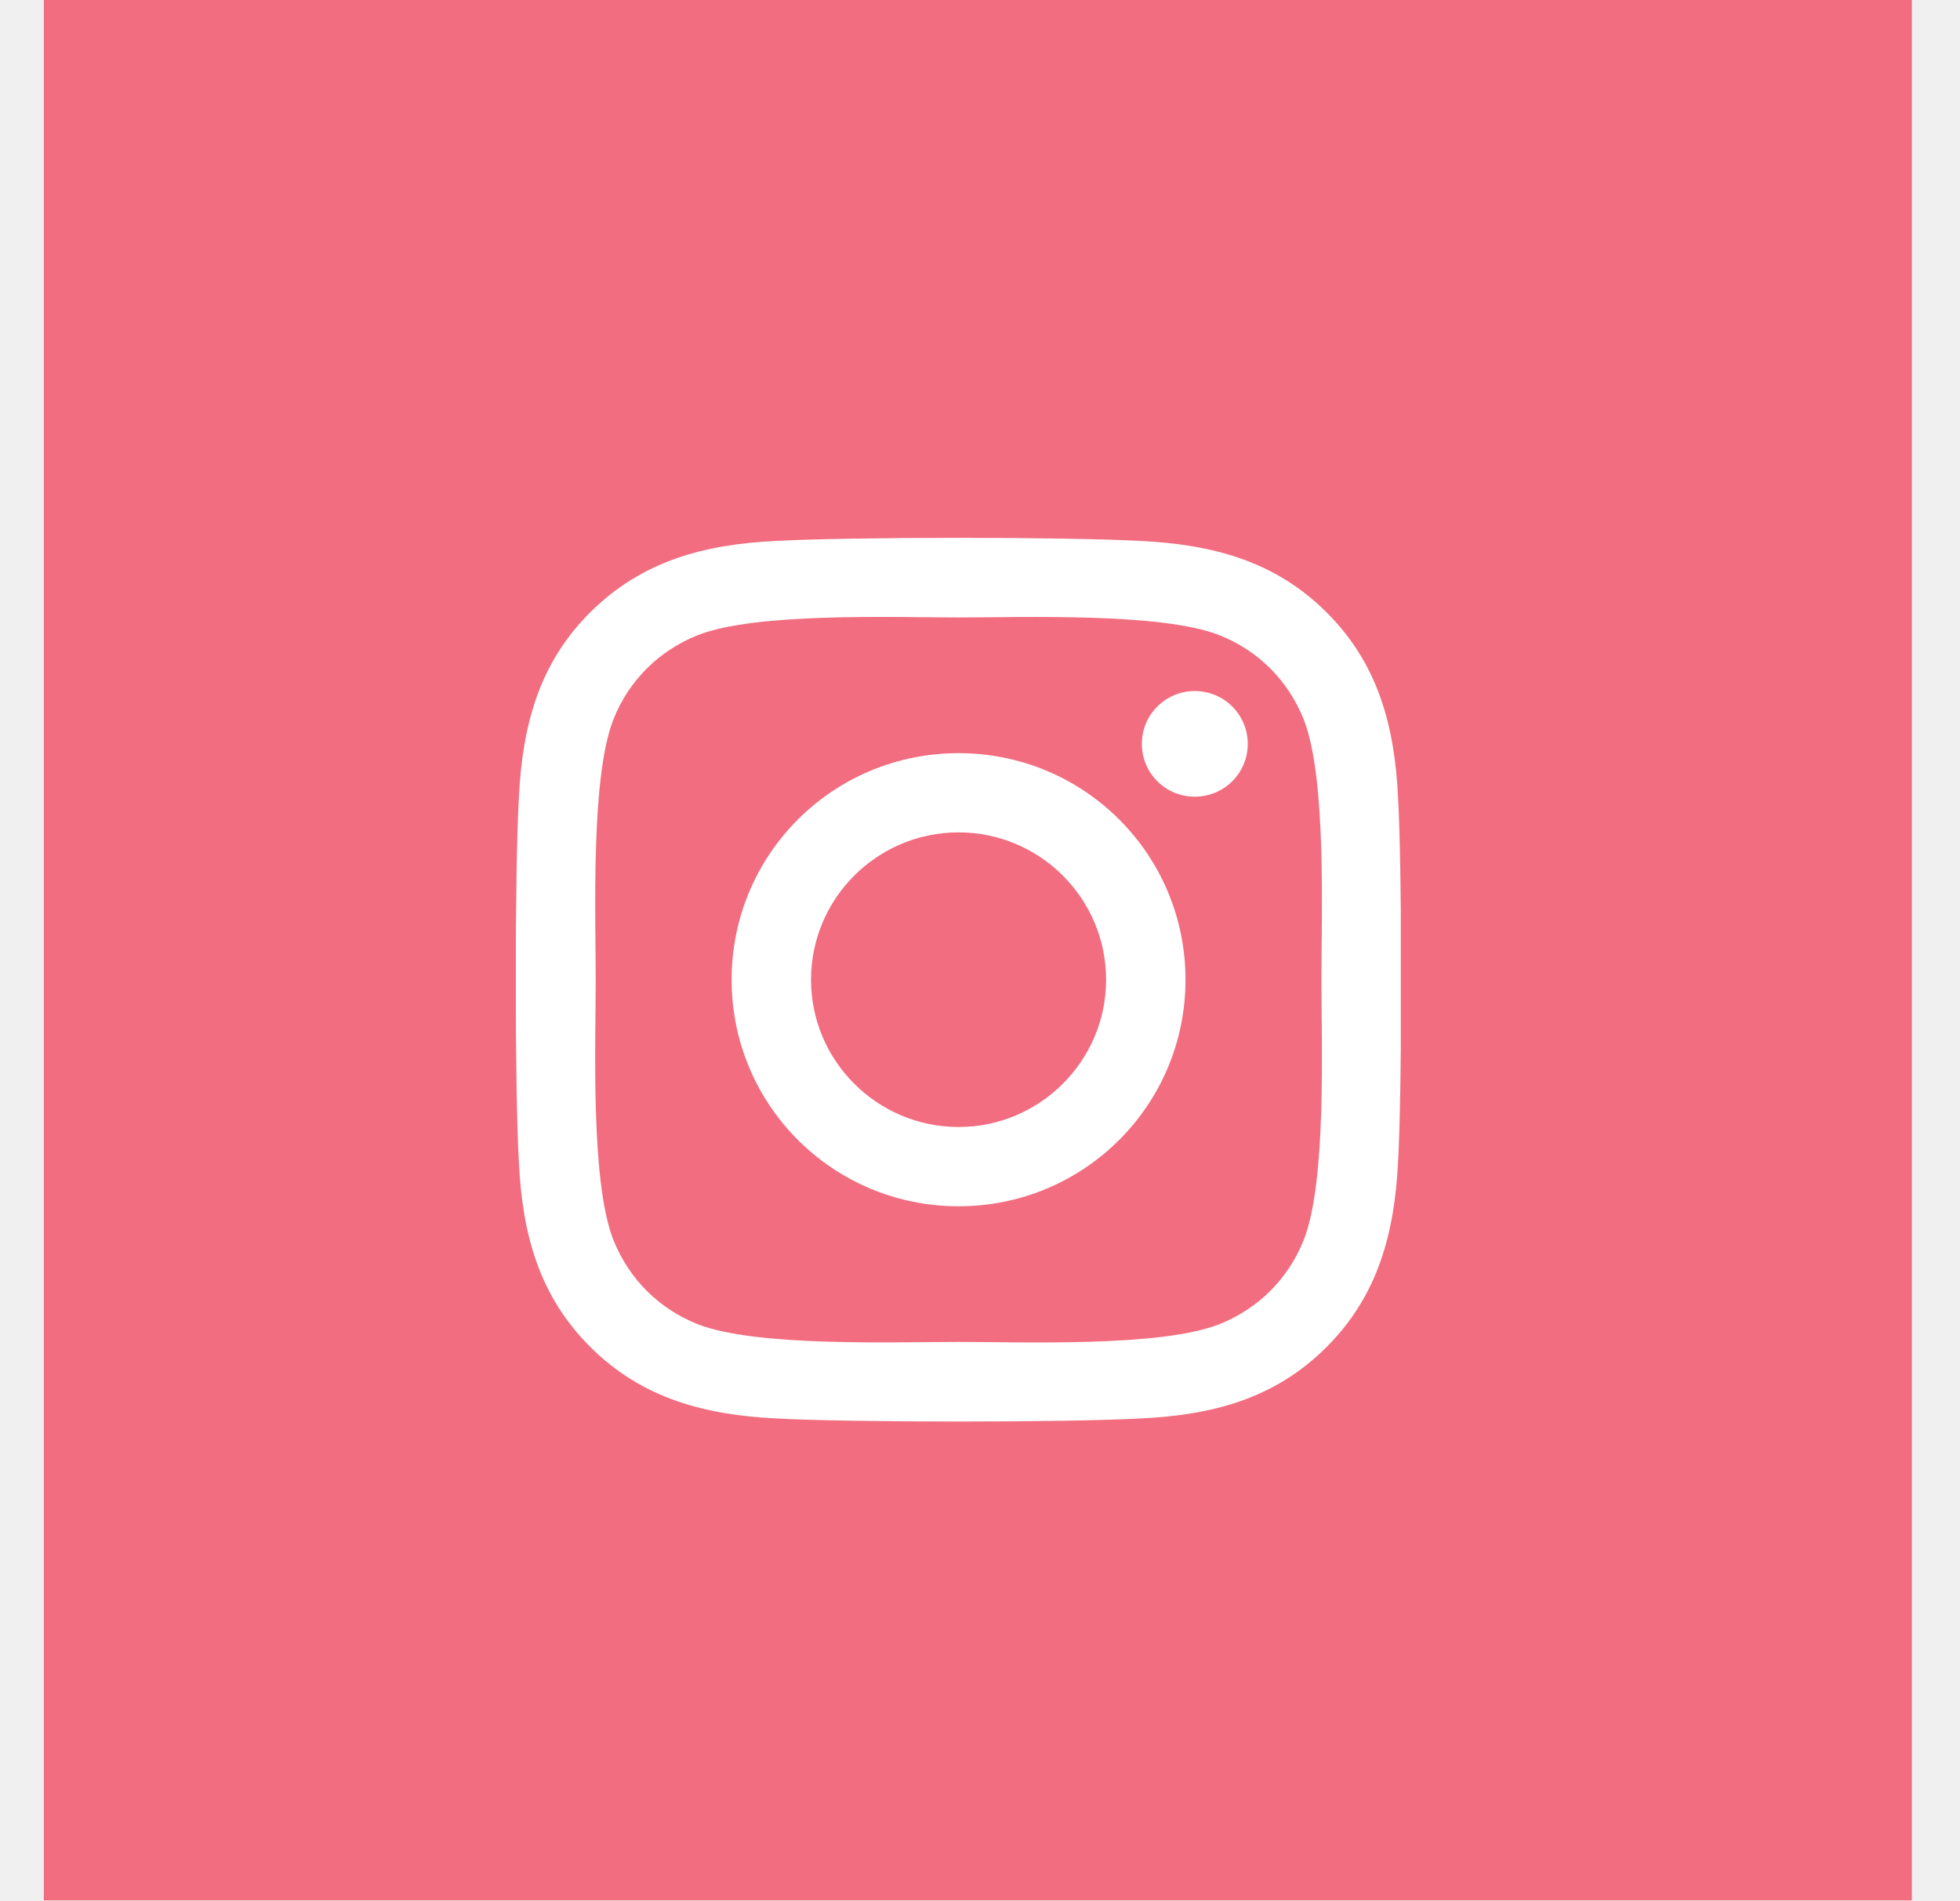
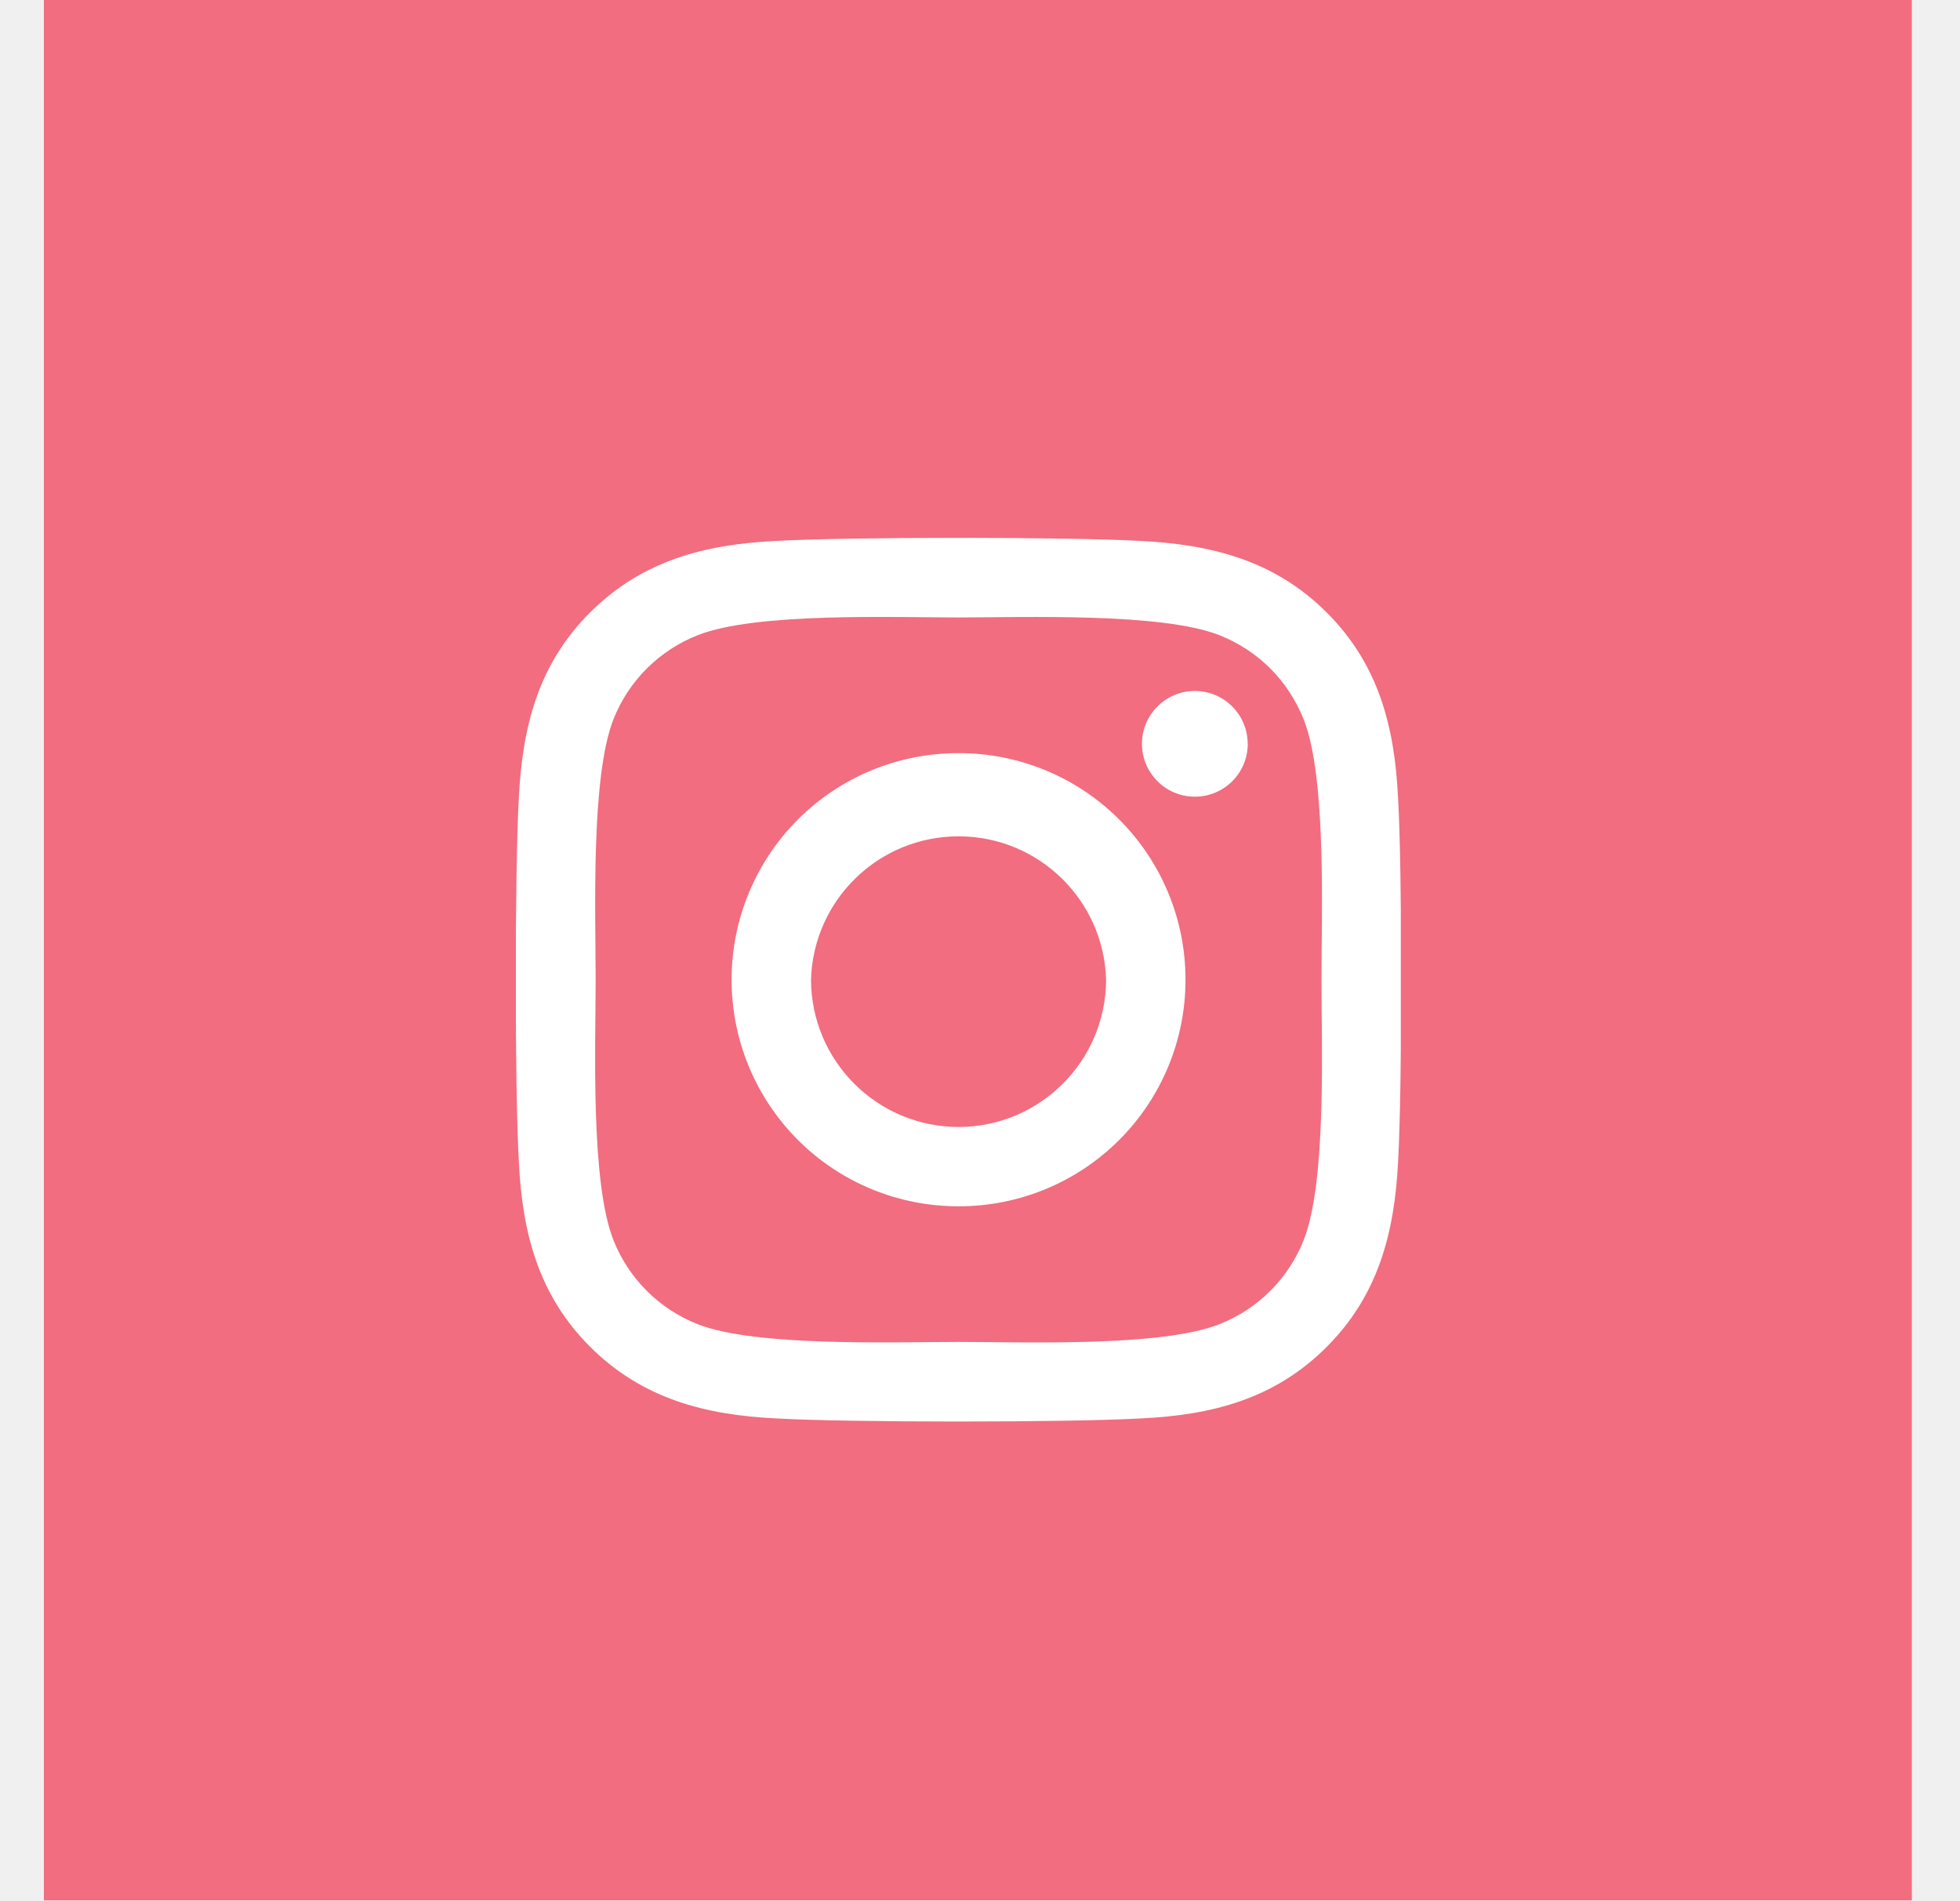
- <svg xmlns="http://www.w3.org/2000/svg" width="33" height="32" viewBox="0 0 33 32" fill="none">
-   <path d="M32.189 0H0.738V32H32.189V0Z" fill="#F16D7F" />
+ <svg xmlns="http://www.w3.org/2000/svg" width="33" height="32" fill="none">
+   <path d="M32.189 0H.739v32h31.45V0z" fill="#F16D7F" />
  <g clip-path="url(#clip0)">
-     <path d="M16.139 12.682C14.024 12.682 12.318 14.385 12.318 16.497C12.318 18.608 14.024 20.312 16.139 20.312C18.254 20.312 19.96 18.608 19.96 16.497C19.96 14.385 18.254 12.682 16.139 12.682ZM16.139 18.977C14.772 18.977 13.655 17.865 13.655 16.497C13.655 15.129 14.769 14.016 16.139 14.016C17.509 14.016 18.623 15.129 18.623 16.497C18.623 17.865 17.506 18.977 16.139 18.977ZM21.008 12.525C21.008 13.02 20.609 13.415 20.116 13.415C19.621 13.415 19.225 13.017 19.225 12.525C19.225 12.034 19.624 11.636 20.116 11.636C20.609 11.636 21.008 12.034 21.008 12.525ZM23.539 13.429C23.482 12.237 23.209 11.181 22.335 10.311C21.463 9.441 20.406 9.169 19.212 9.109C17.981 9.039 14.293 9.039 13.063 9.109C11.872 9.165 10.815 9.438 9.94 10.308C9.065 11.178 8.796 12.233 8.736 13.425C8.666 14.654 8.666 18.336 8.736 19.565C8.793 20.757 9.065 21.812 9.94 22.682C10.815 23.552 11.869 23.825 13.063 23.884C14.293 23.954 17.981 23.954 19.212 23.884C20.406 23.828 21.463 23.556 22.335 22.682C23.206 21.812 23.479 20.757 23.539 19.565C23.608 18.336 23.608 14.657 23.539 13.429ZM21.949 20.883C21.689 21.534 21.187 22.035 20.532 22.297C19.551 22.686 17.223 22.596 16.139 22.596C15.055 22.596 12.723 22.682 11.746 22.297C11.094 22.038 10.592 21.537 10.329 20.883C9.94 19.903 10.03 17.579 10.03 16.497C10.03 15.414 9.943 13.087 10.329 12.111C10.588 11.46 11.091 10.958 11.746 10.696C12.727 10.308 15.055 10.397 16.139 10.397C17.223 10.397 19.555 10.311 20.532 10.696C21.184 10.955 21.686 11.456 21.949 12.111C22.338 13.09 22.248 15.414 22.248 16.497C22.248 17.579 22.338 19.907 21.949 20.883Z" fill="white" />
+     <path d="M16.139 12.682a3.812 3.812 0 00-3.821 3.815 3.812 3.812 0 003.821 3.815 3.812 3.812 0 003.821-3.815 3.812 3.812 0 00-3.821-3.815zm0 6.295a2.487 2.487 0 01-2.484-2.48 2.485 2.485 0 014.968 0 2.487 2.487 0 01-2.484 2.48zm4.869-6.452c0 .495-.4.89-.892.89a.89.89 0 11.891-.89zm2.53.904c-.056-1.192-.329-2.248-1.203-3.118-.872-.87-1.93-1.142-3.123-1.202-1.23-.07-4.919-.07-6.15 0-1.19.056-2.247.329-3.122 1.199-.875.87-1.144 1.925-1.204 3.117-.07 1.229-.07 4.911 0 6.14.057 1.192.33 2.247 1.204 3.117.875.87 1.929 1.143 3.123 1.202 1.23.07 4.918.07 6.149 0 1.194-.056 2.251-.328 3.123-1.202.871-.87 1.144-1.925 1.204-3.117.07-1.229.07-4.908 0-6.136zm-1.589 7.454a2.514 2.514 0 01-1.417 1.414c-.98.389-3.309.299-4.393.299-1.084 0-3.415.086-4.393-.299a2.513 2.513 0 01-1.417-1.414c-.39-.98-.3-3.304-.3-4.386 0-1.083-.086-3.41.3-4.386a2.515 2.515 0 011.417-1.415c.98-.388 3.309-.299 4.393-.299 1.084 0 3.416-.086 4.393.299.652.259 1.154.76 1.417 1.415.39.979.3 3.303.3 4.386 0 1.082.09 3.41-.3 4.386z" fill="#fff" />
  </g>
  <defs>
    <clipPath id="clip0">
-       <rect width="14.899" height="17" fill="white" transform="translate(8.68555 8)" />
+       <path fill="#fff" transform="translate(8.686 8)" d="M0 0h14.899v17H0z" />
    </clipPath>
  </defs>
</svg>
